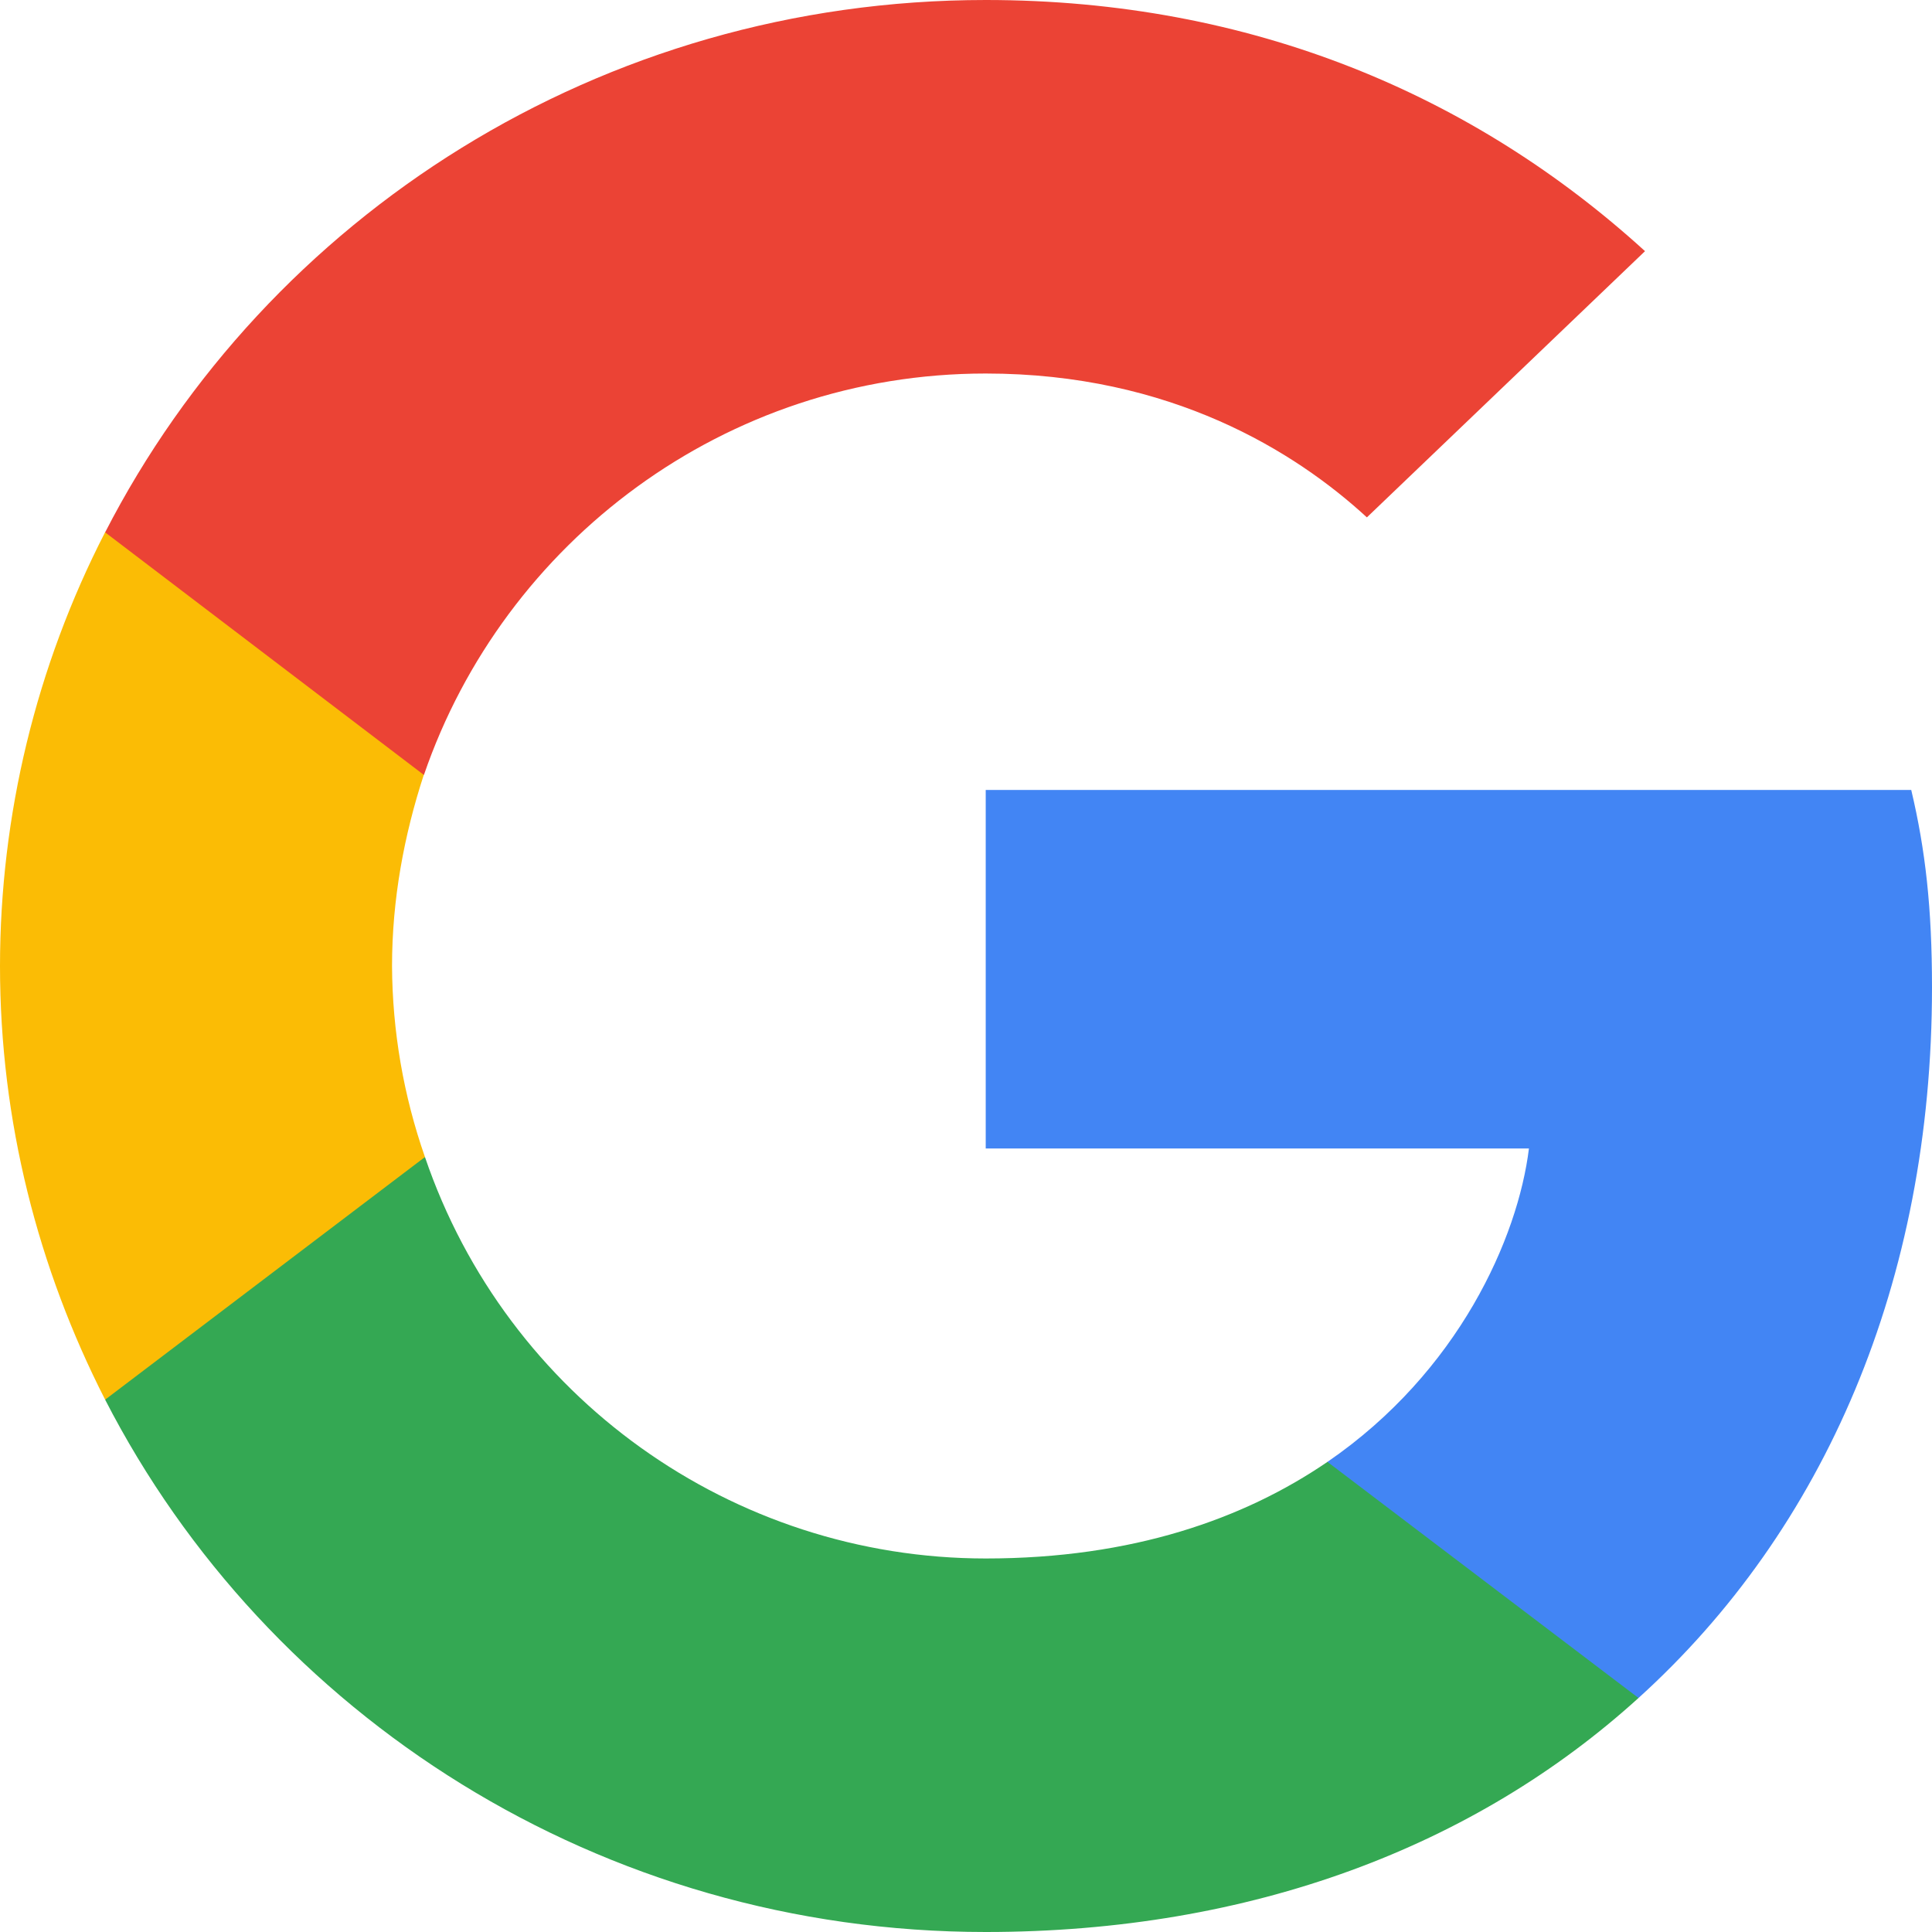
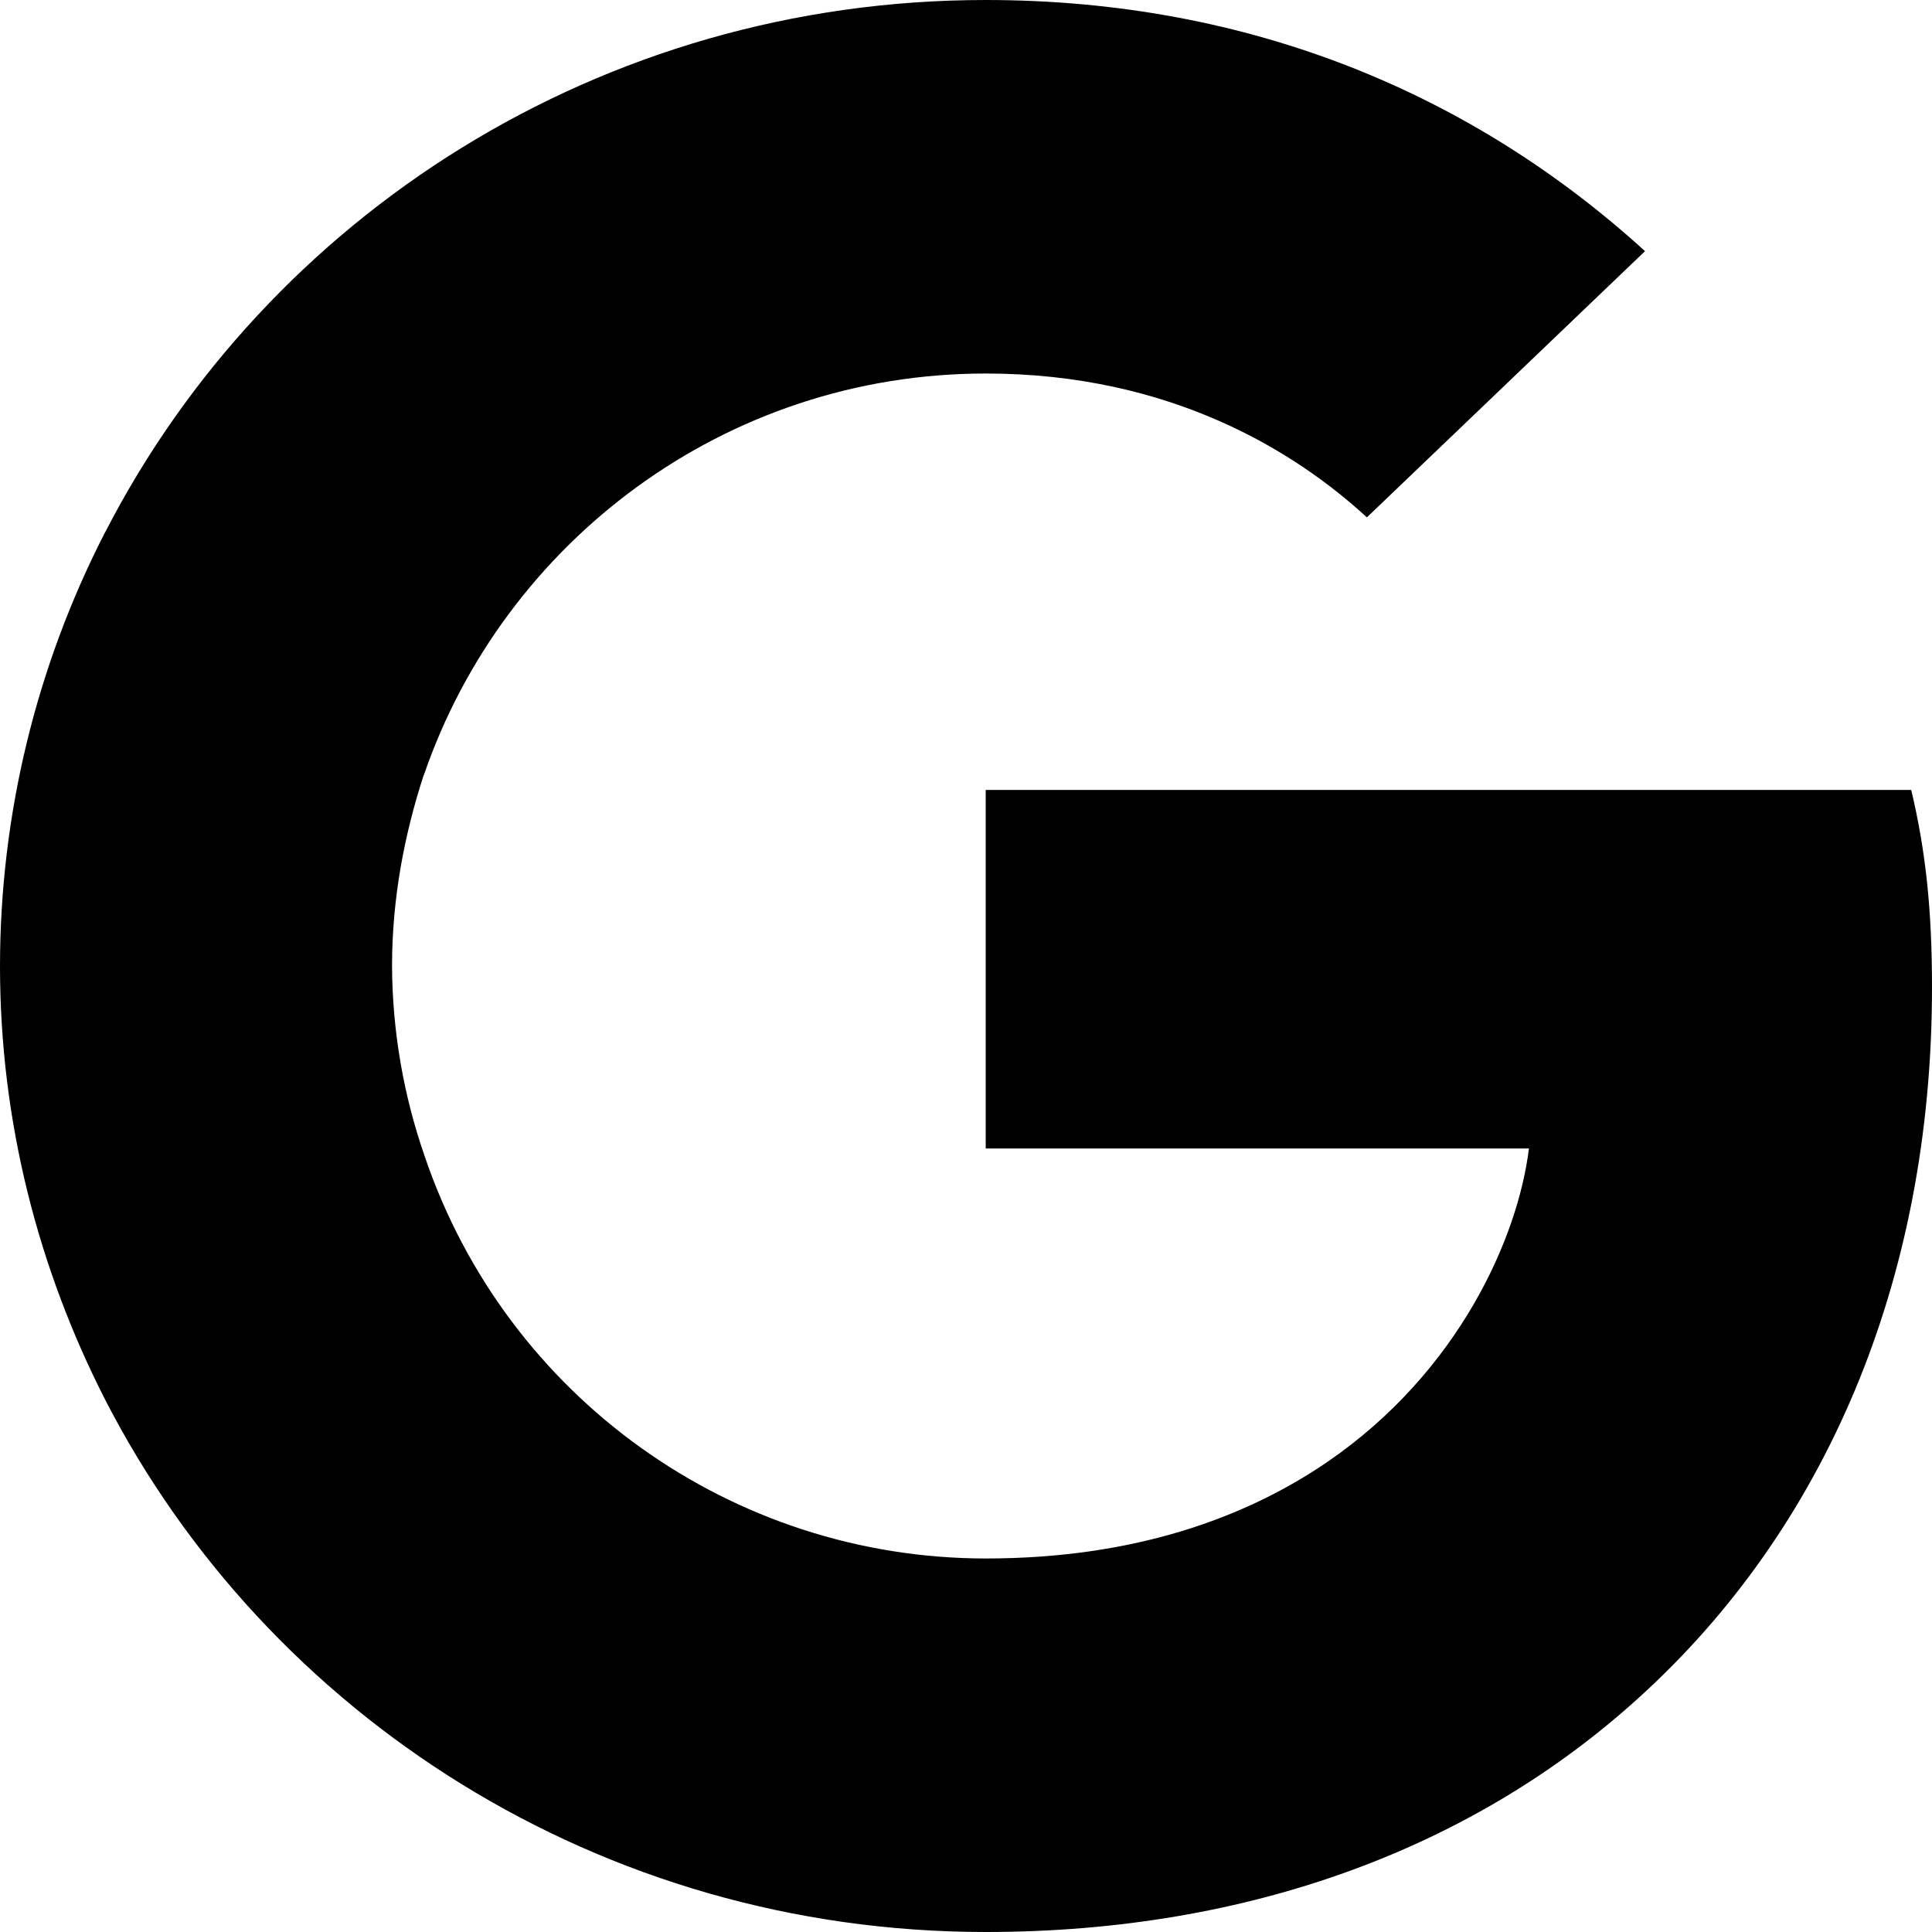
<svg xmlns="http://www.w3.org/2000/svg" viewBox="0 0 24 24">
-   <path fill="#4285f4" d="M24 12.267c0-.987-.081-1.707-.258-2.454H12.245v4.454h6.748c-.136 1.106-.87 2.773-2.503 3.893l-.023.149 3.635 2.76.252.024C22.667 19 24 15.92 24 12.267" />
-   <path fill="#34a853" d="M12.245 24c3.306 0 6.082-1.067 8.109-2.907L16.49 18.16c-1.034.707-2.422 1.2-4.245 1.2a7.36 7.36 0 0 1-6.966-4.987l-.144.012-3.78 2.867-.049.135C3.32 21.307 7.456 24 12.245 24" />
-   <path fill="#fbbc05" d="M5.279 14.373A7.3 7.3 0 0 1 4.87 12c0-.827.15-1.627.394-2.373l-.007-.16-3.827-2.912-.125.058A11.8 11.8 0 0 0 0 12c0 1.933.476 3.76 1.306 5.387z" />
-   <path fill="#eb4335" d="M12.245 4.64c2.3 0 3.85.973 4.735 1.787l3.455-3.307C18.313 1.187 15.551 0 12.245 0 7.455 0 3.32 2.693 1.306 6.613l3.96 3.014c.993-2.894 3.74-4.987 6.979-4.987" />
+   <path fill="currentColor" d="M24 12.267c0-.987-.081-1.707-.258-2.454H12.245v4.454h6.748c-.136 1.106-.87 2.773-2.503 3.893l-.023.149 3.635 2.76.252.024C22.667 19 24 15.92 24 12.267" />
+   <path fill="currentColor" d="M12.245 24c3.306 0 6.082-1.067 8.109-2.907L16.49 18.16c-1.034.707-2.422 1.2-4.245 1.2a7.36 7.36 0 0 1-6.966-4.987l-.144.012-3.78 2.867-.049.135C3.32 21.307 7.456 24 12.245 24" />
+   <path fill="currentColor" d="M5.279 14.373A7.3 7.3 0 0 1 4.87 12c0-.827.15-1.627.394-2.373l-.007-.16-3.827-2.912-.125.058A11.8 11.8 0 0 0 0 12c0 1.933.476 3.76 1.306 5.387z" />
+   <path fill="currentColor" d="M12.245 4.64c2.3 0 3.85.973 4.735 1.787l3.455-3.307C18.313 1.187 15.551 0 12.245 0 7.455 0 3.32 2.693 1.306 6.613l3.96 3.014c.993-2.894 3.74-4.987 6.979-4.987" />
</svg>
